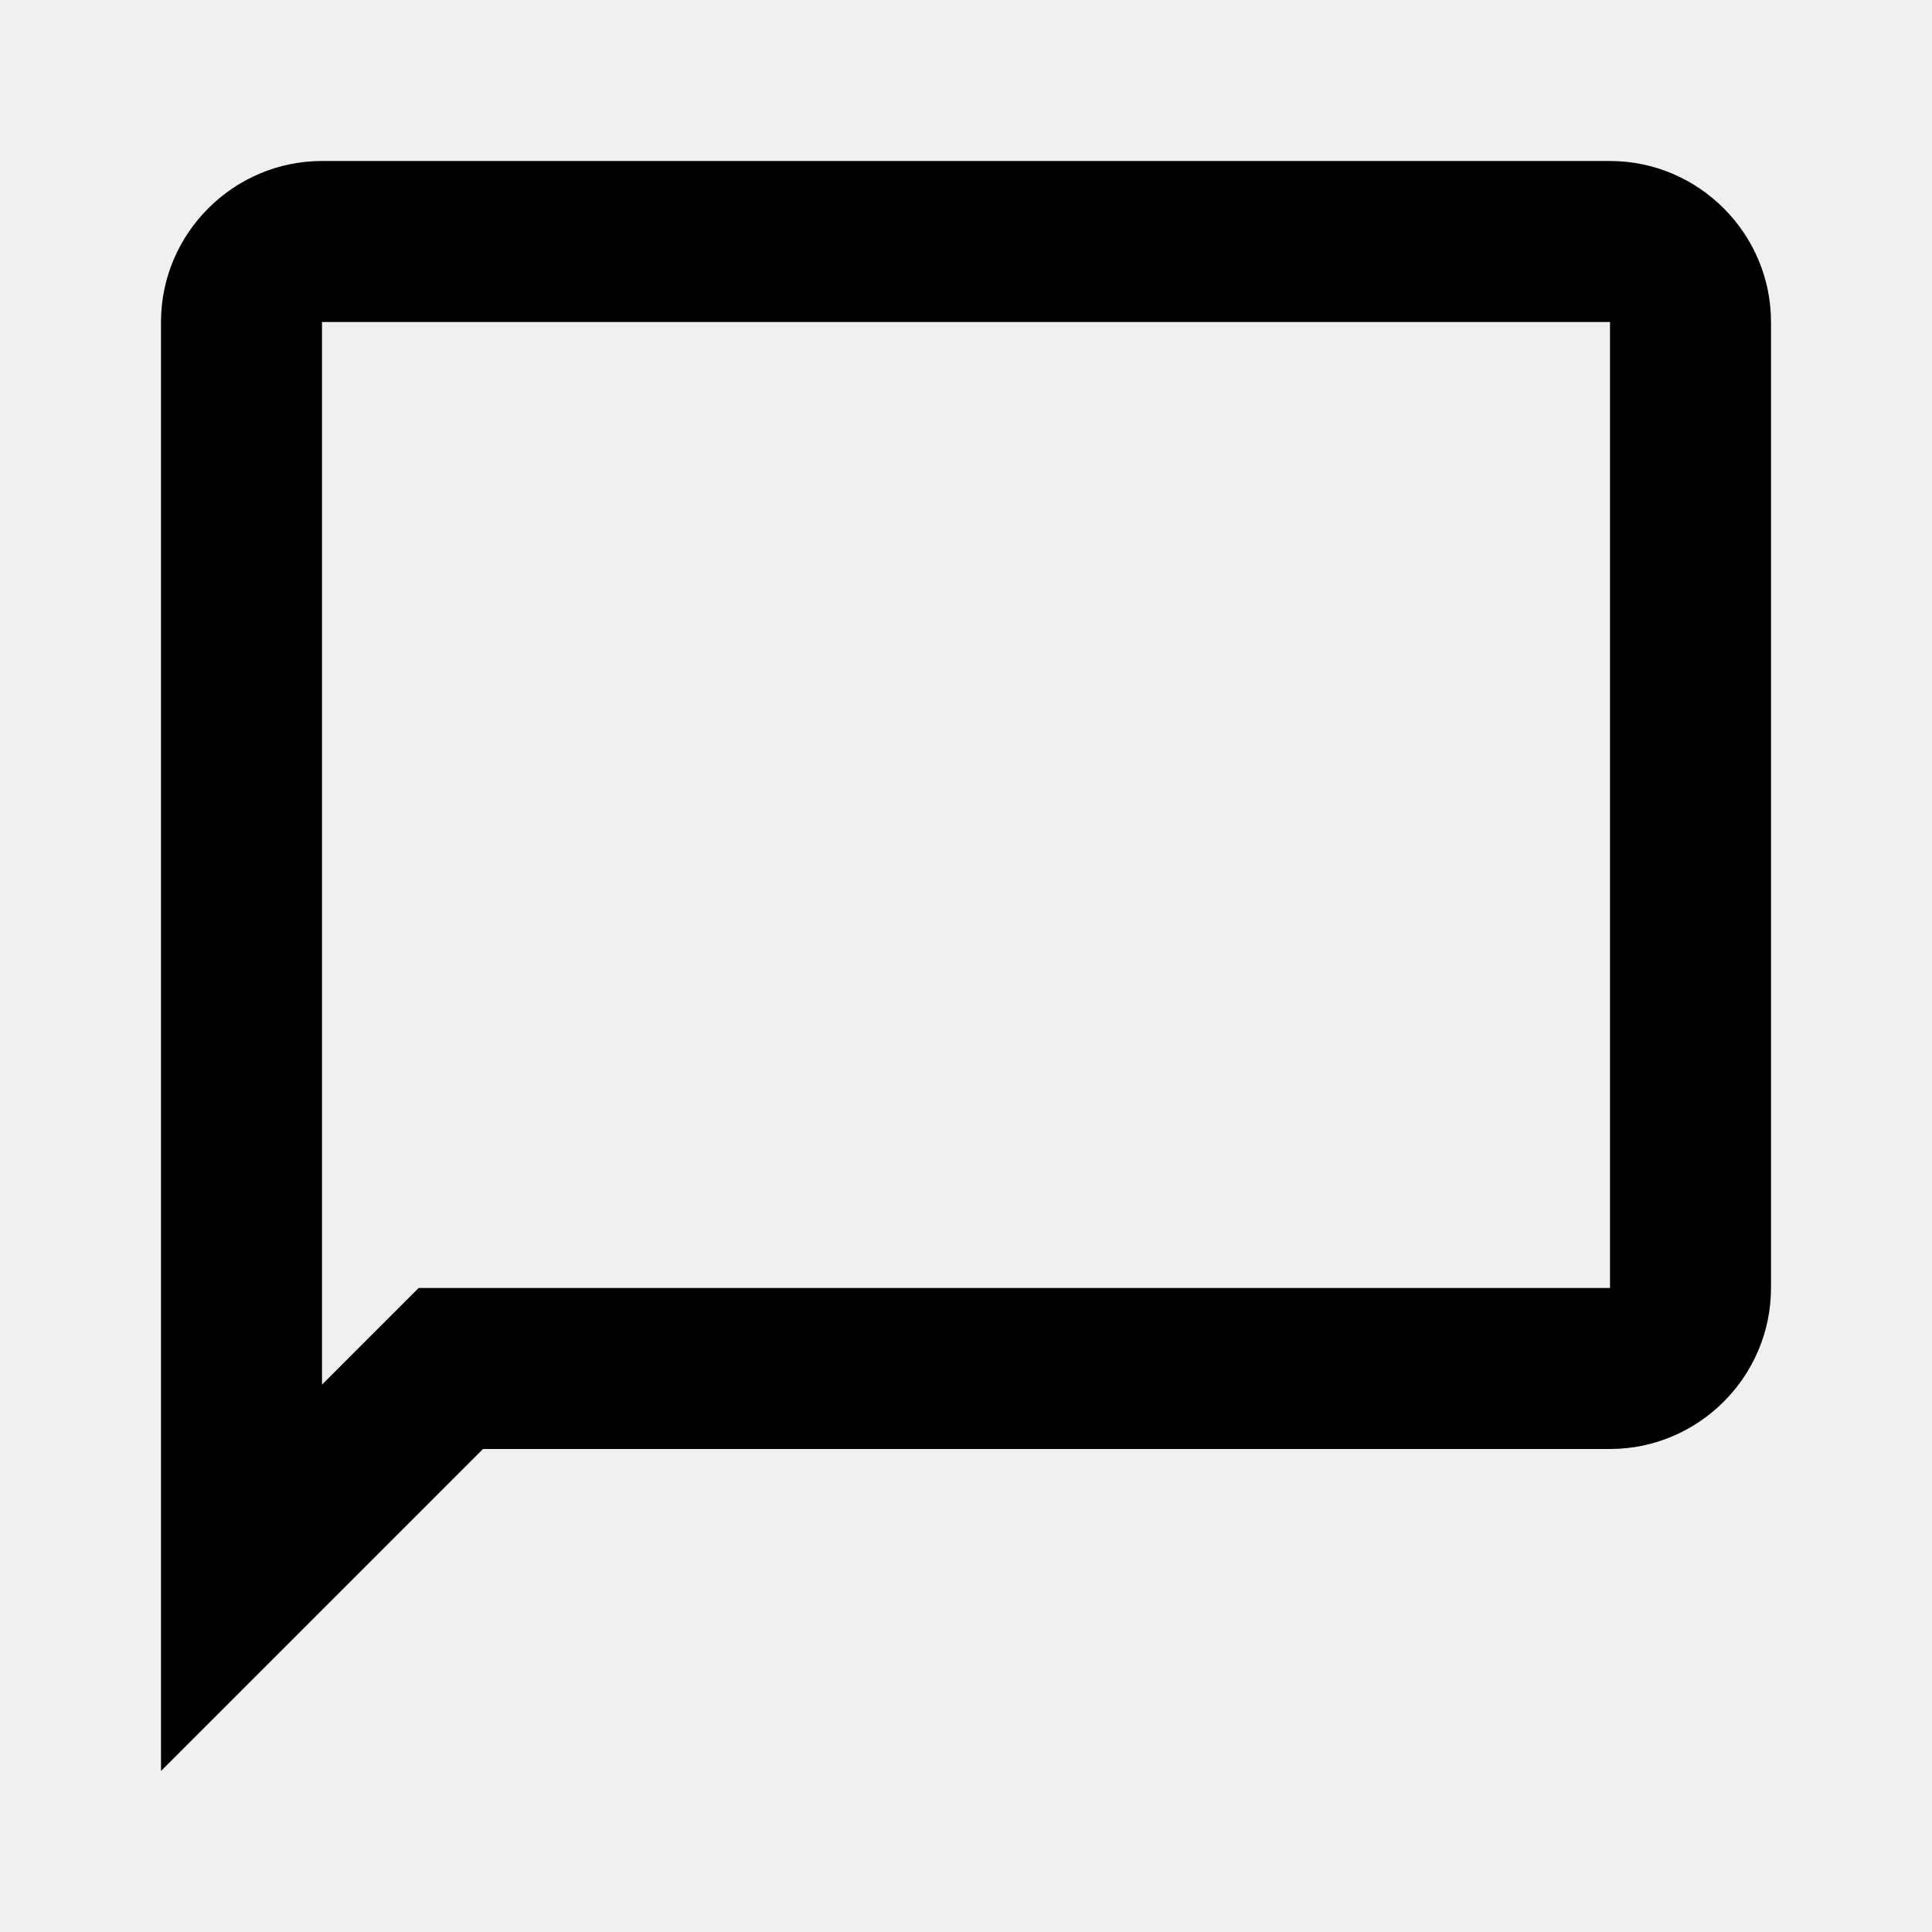
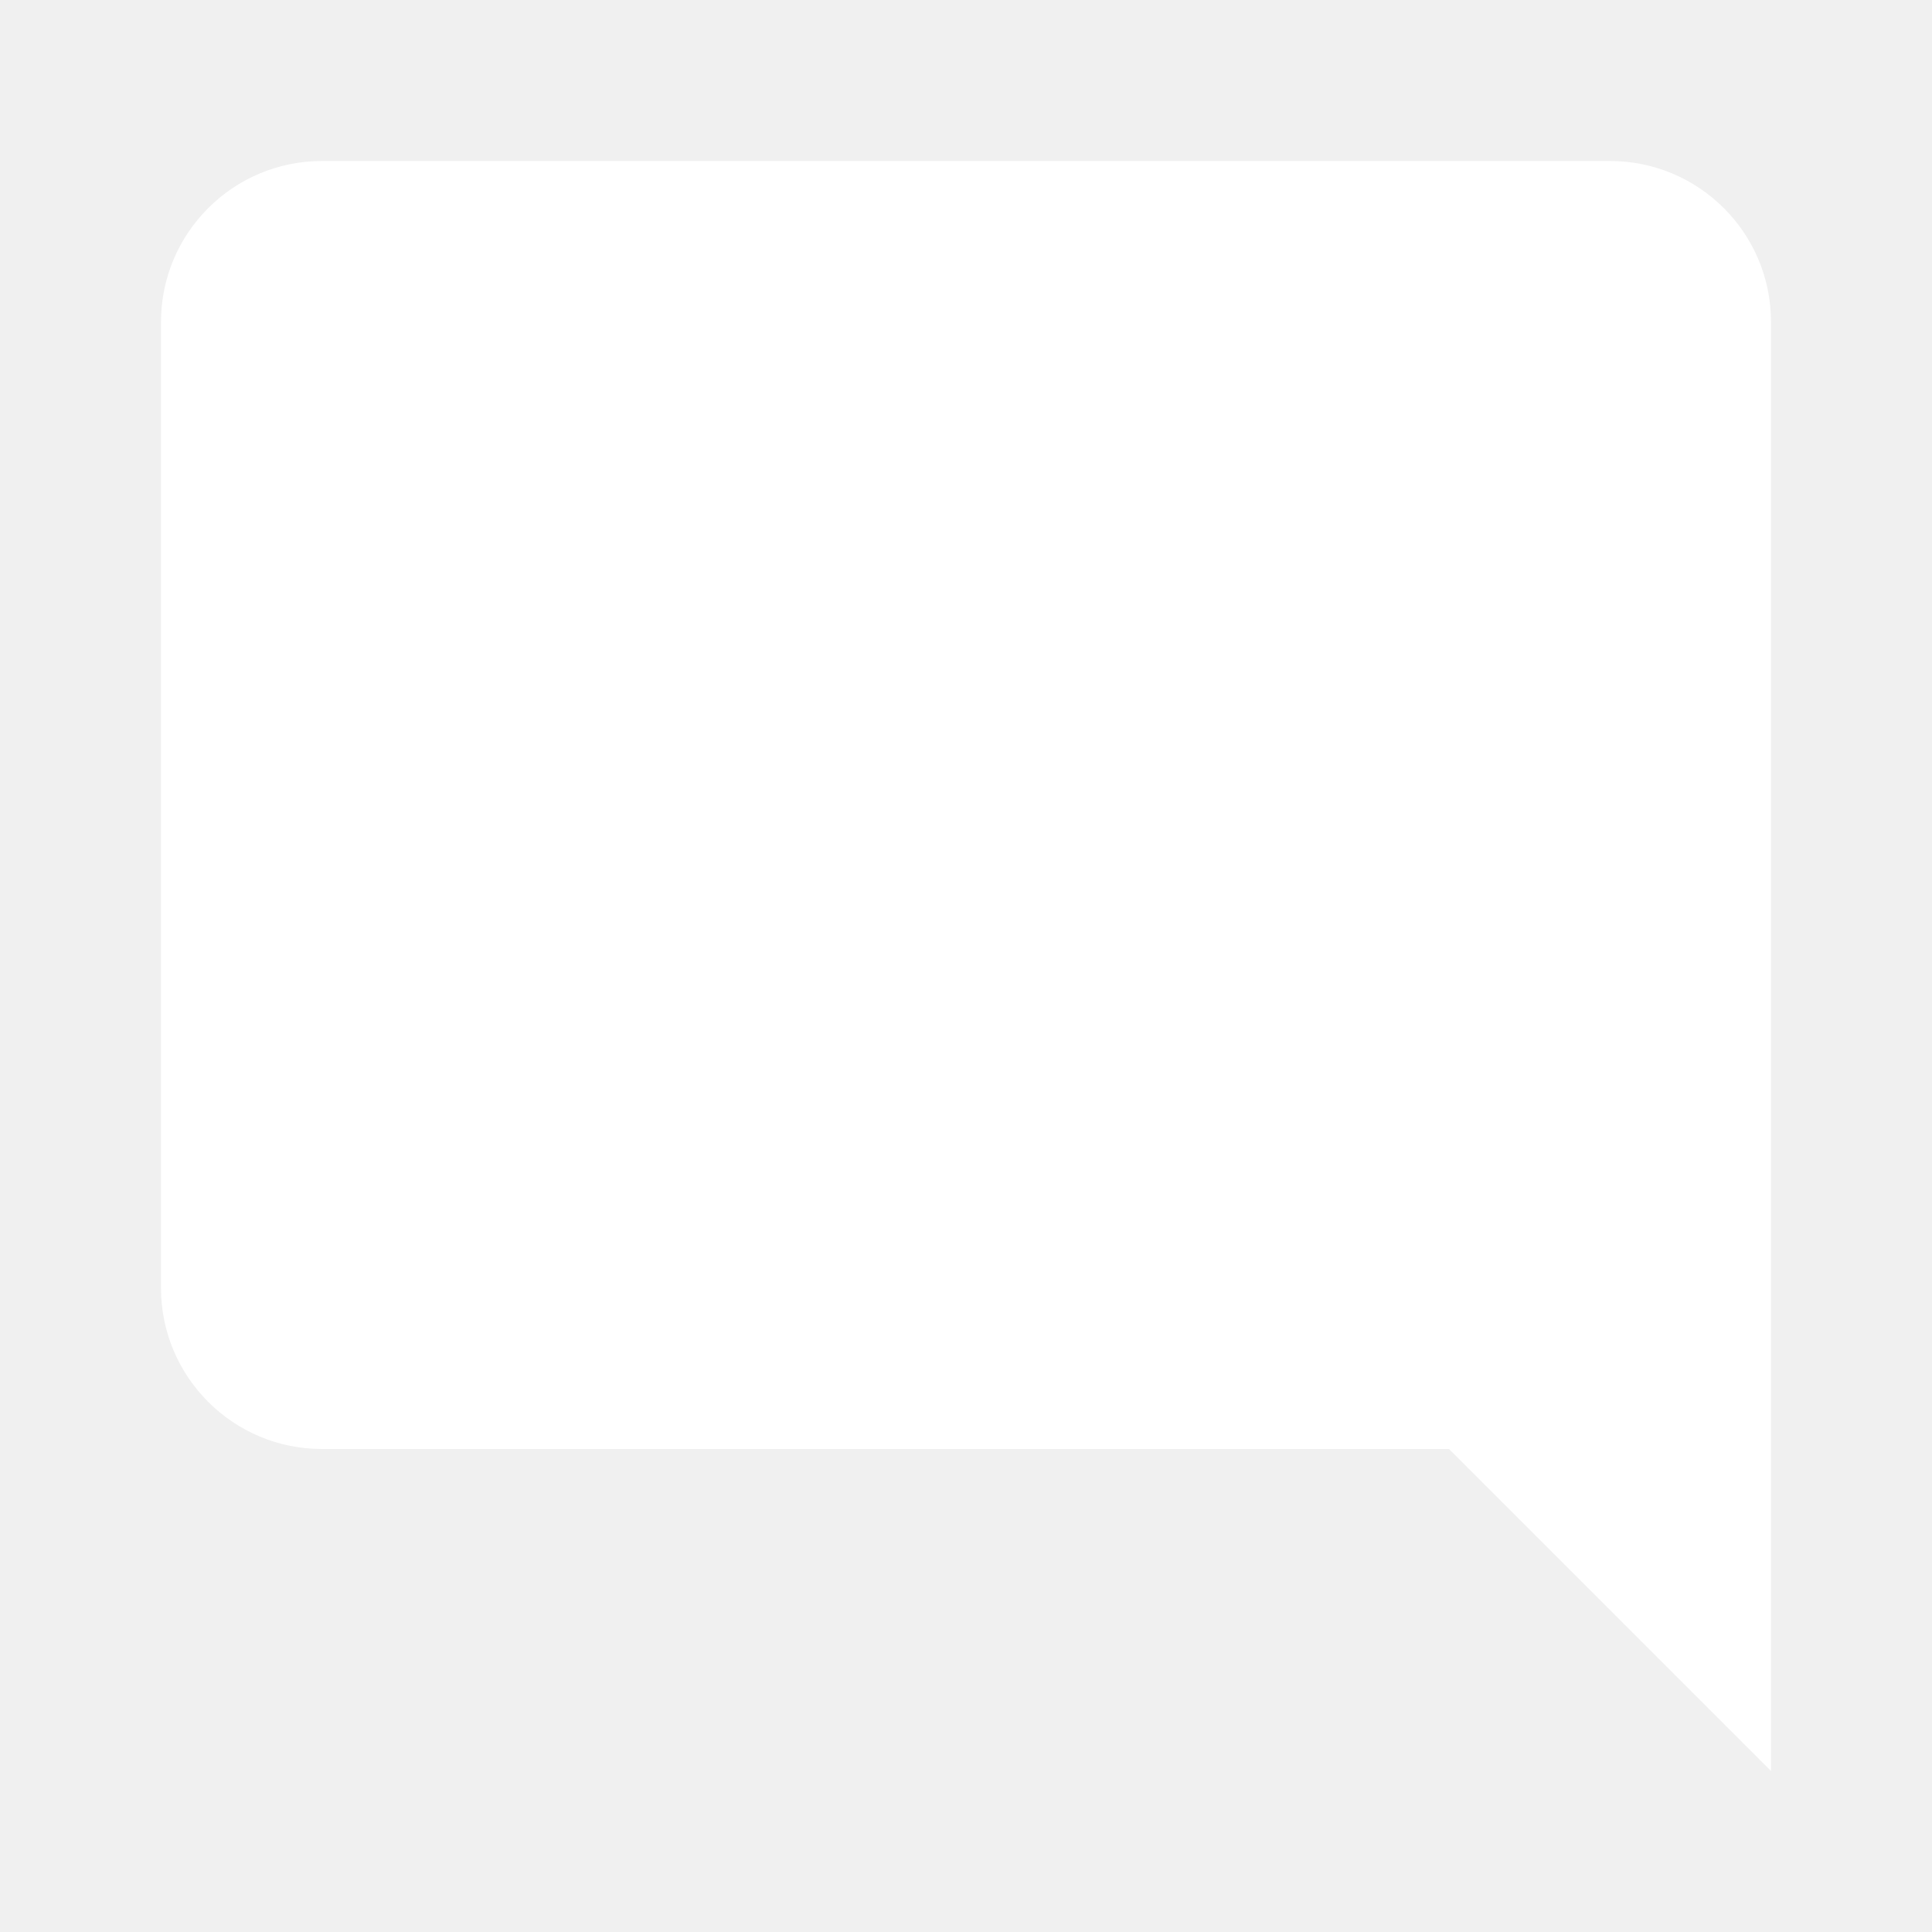
- <svg xmlns="http://www.w3.org/2000/svg" version="1.1" width="24" height="24" viewBox="0 0 24 24">
-   <path d="M20 2H4C2.9 2 2 2.9 2 4V22L6 18H20C21.1 18 22 17.1 22 16V4C22 2.9 21.1 2 20 2M20 16H5.2L4 17.2V4H20V16Z" />
+ <svg xmlns="http://www.w3.org/2000/svg" version="1.1" width="24" height="24" viewBox="0 0 24 24" fill="white">
+   <path d="M22,4C22,2.89 21.1,2 20,2H4A2,2 0 0,0 2,4V16A2,2 0 0,0 4,18H18L22,22V4Z" />
</svg>
